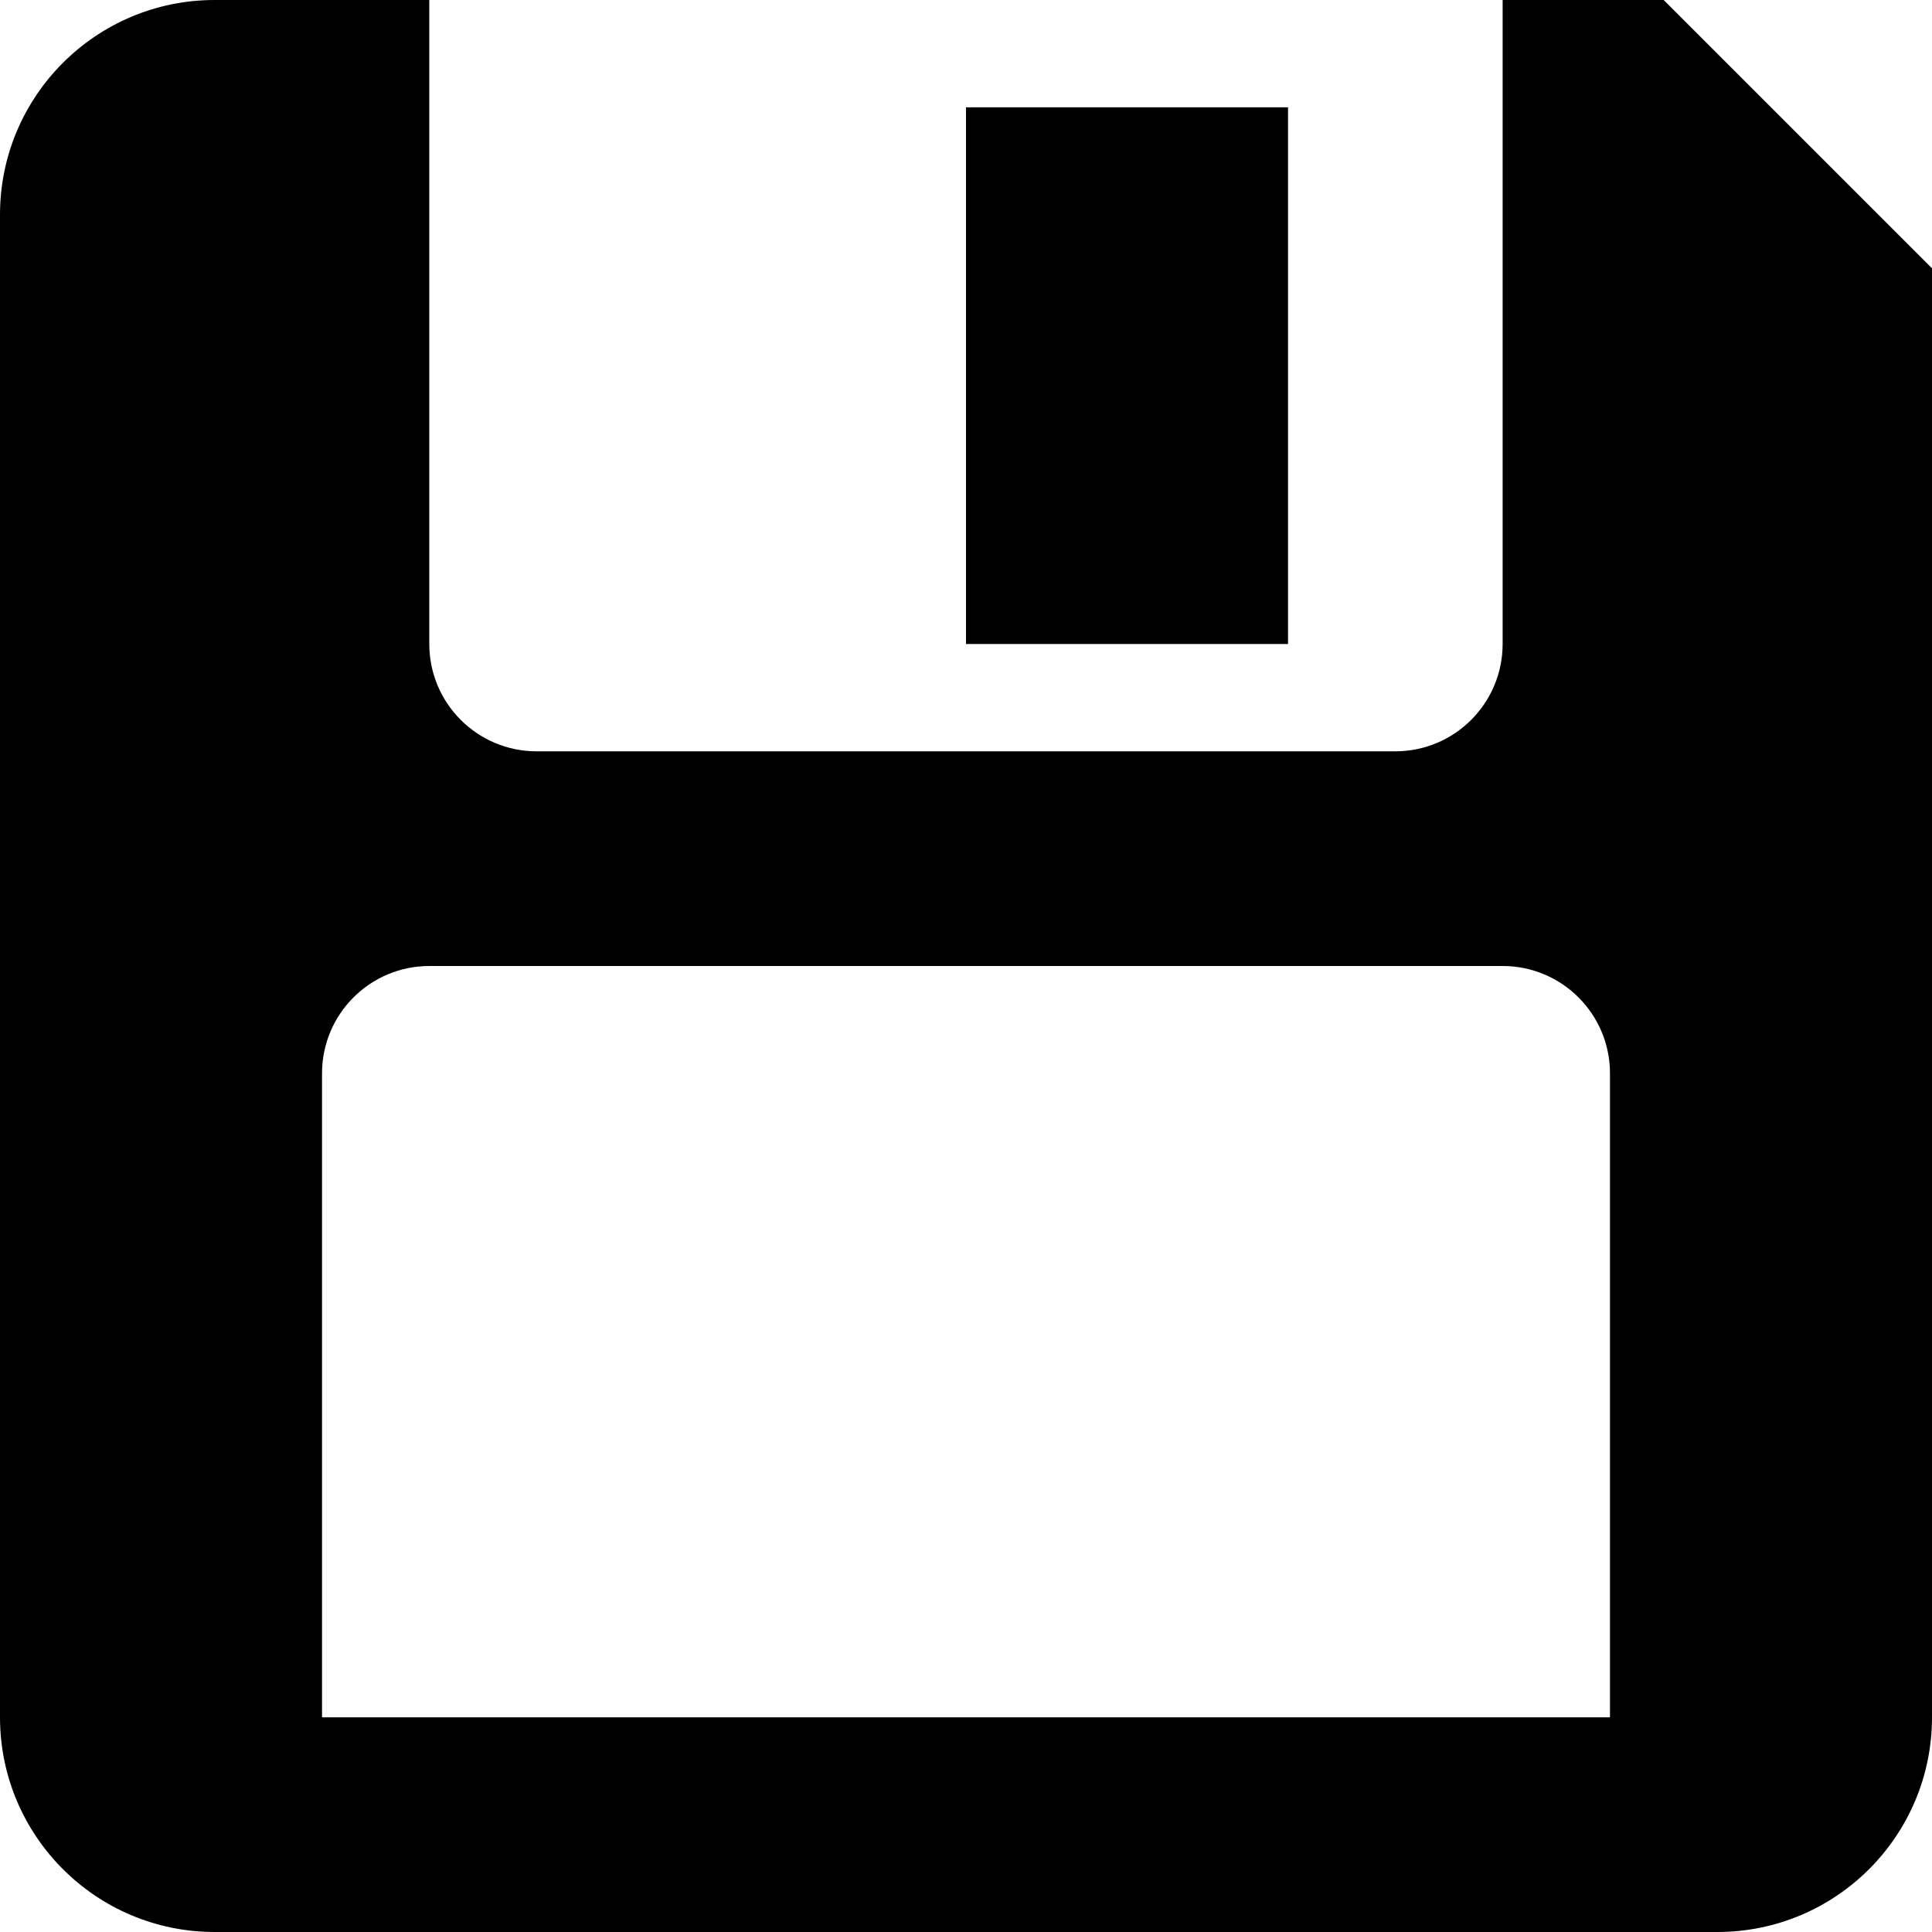
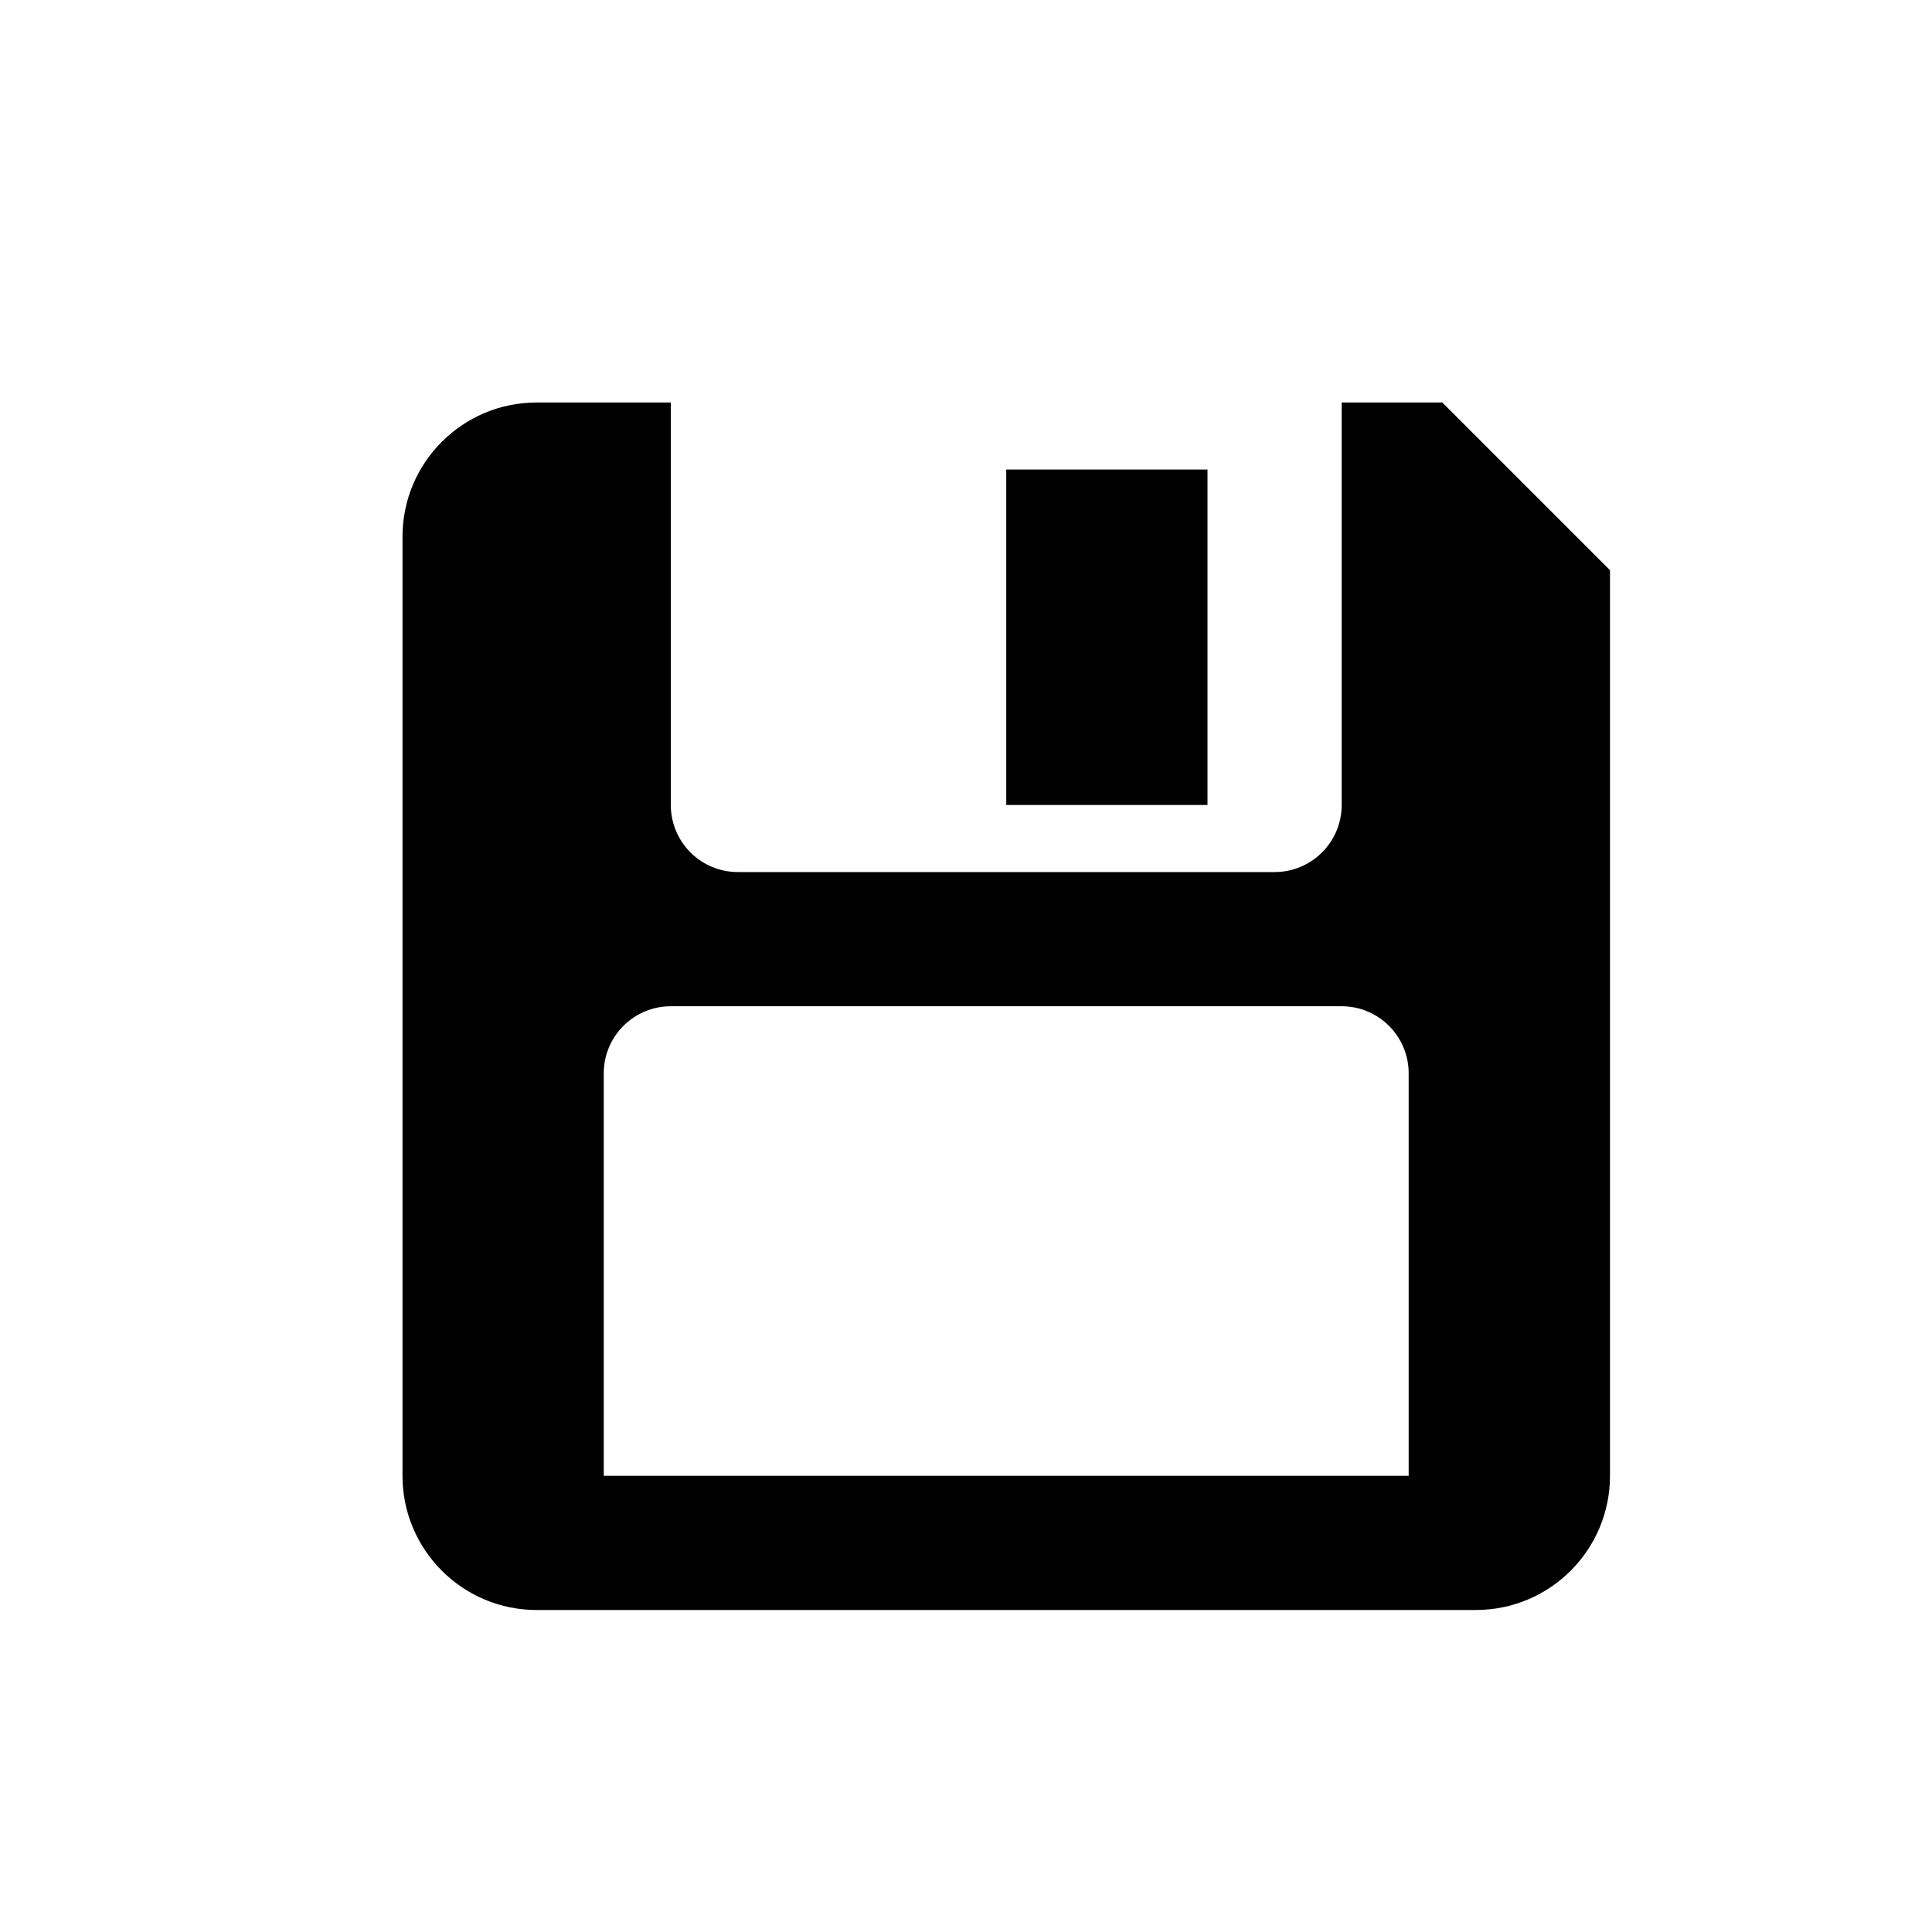
- <svg xmlns="http://www.w3.org/2000/svg" viewBox="0 0 25 25">
-   <g transform="translate(-70 -83)">
-     <path d="M5.778,3A2.778,2.778,0,0,0,3,5.778V25.222A2.778,2.778,0,0,0,5.778,28H25.222A2.778,2.778,0,0,0,28,25.222V6.472L24.528,3H22.444v8.333a1.389,1.389,0,0,1-1.389,1.389H9.944a1.389,1.389,0,0,1-1.389-1.389V3H5.778M15.5,4.389v6.944h4.167V4.389H15.5M8.556,15.5H22.444a1.389,1.389,0,0,1,1.389,1.389v8.333H7.167V16.889A1.389,1.389,0,0,1,8.556,15.5Z" transform="translate(67 80)" />
-   </g>
+ <svg xmlns="http://www.w3.org/2000/svg" width="24" height="24" viewBox="0 0 24 24">
+   <path d="M0,0H24V24H0Z" fill="none" />
+   <path d="M4.667,3A1.667,1.667,0,0,0,3,4.667V16.333A1.667,1.667,0,0,0,4.667,18H16.333A1.667,1.667,0,0,0,18,16.333V5.083L15.917,3h-1.25V8a.833.833,0,0,1-.833.833H7.167A.833.833,0,0,1,6.333,8V3H4.667m5.833.833V8H13V3.833H10.5M6.333,10.5h8.333a.833.833,0,0,1,.833.833v5H5.5v-5A.833.833,0,0,1,6.333,10.5Z" transform="translate(2 2)" />
</svg>
